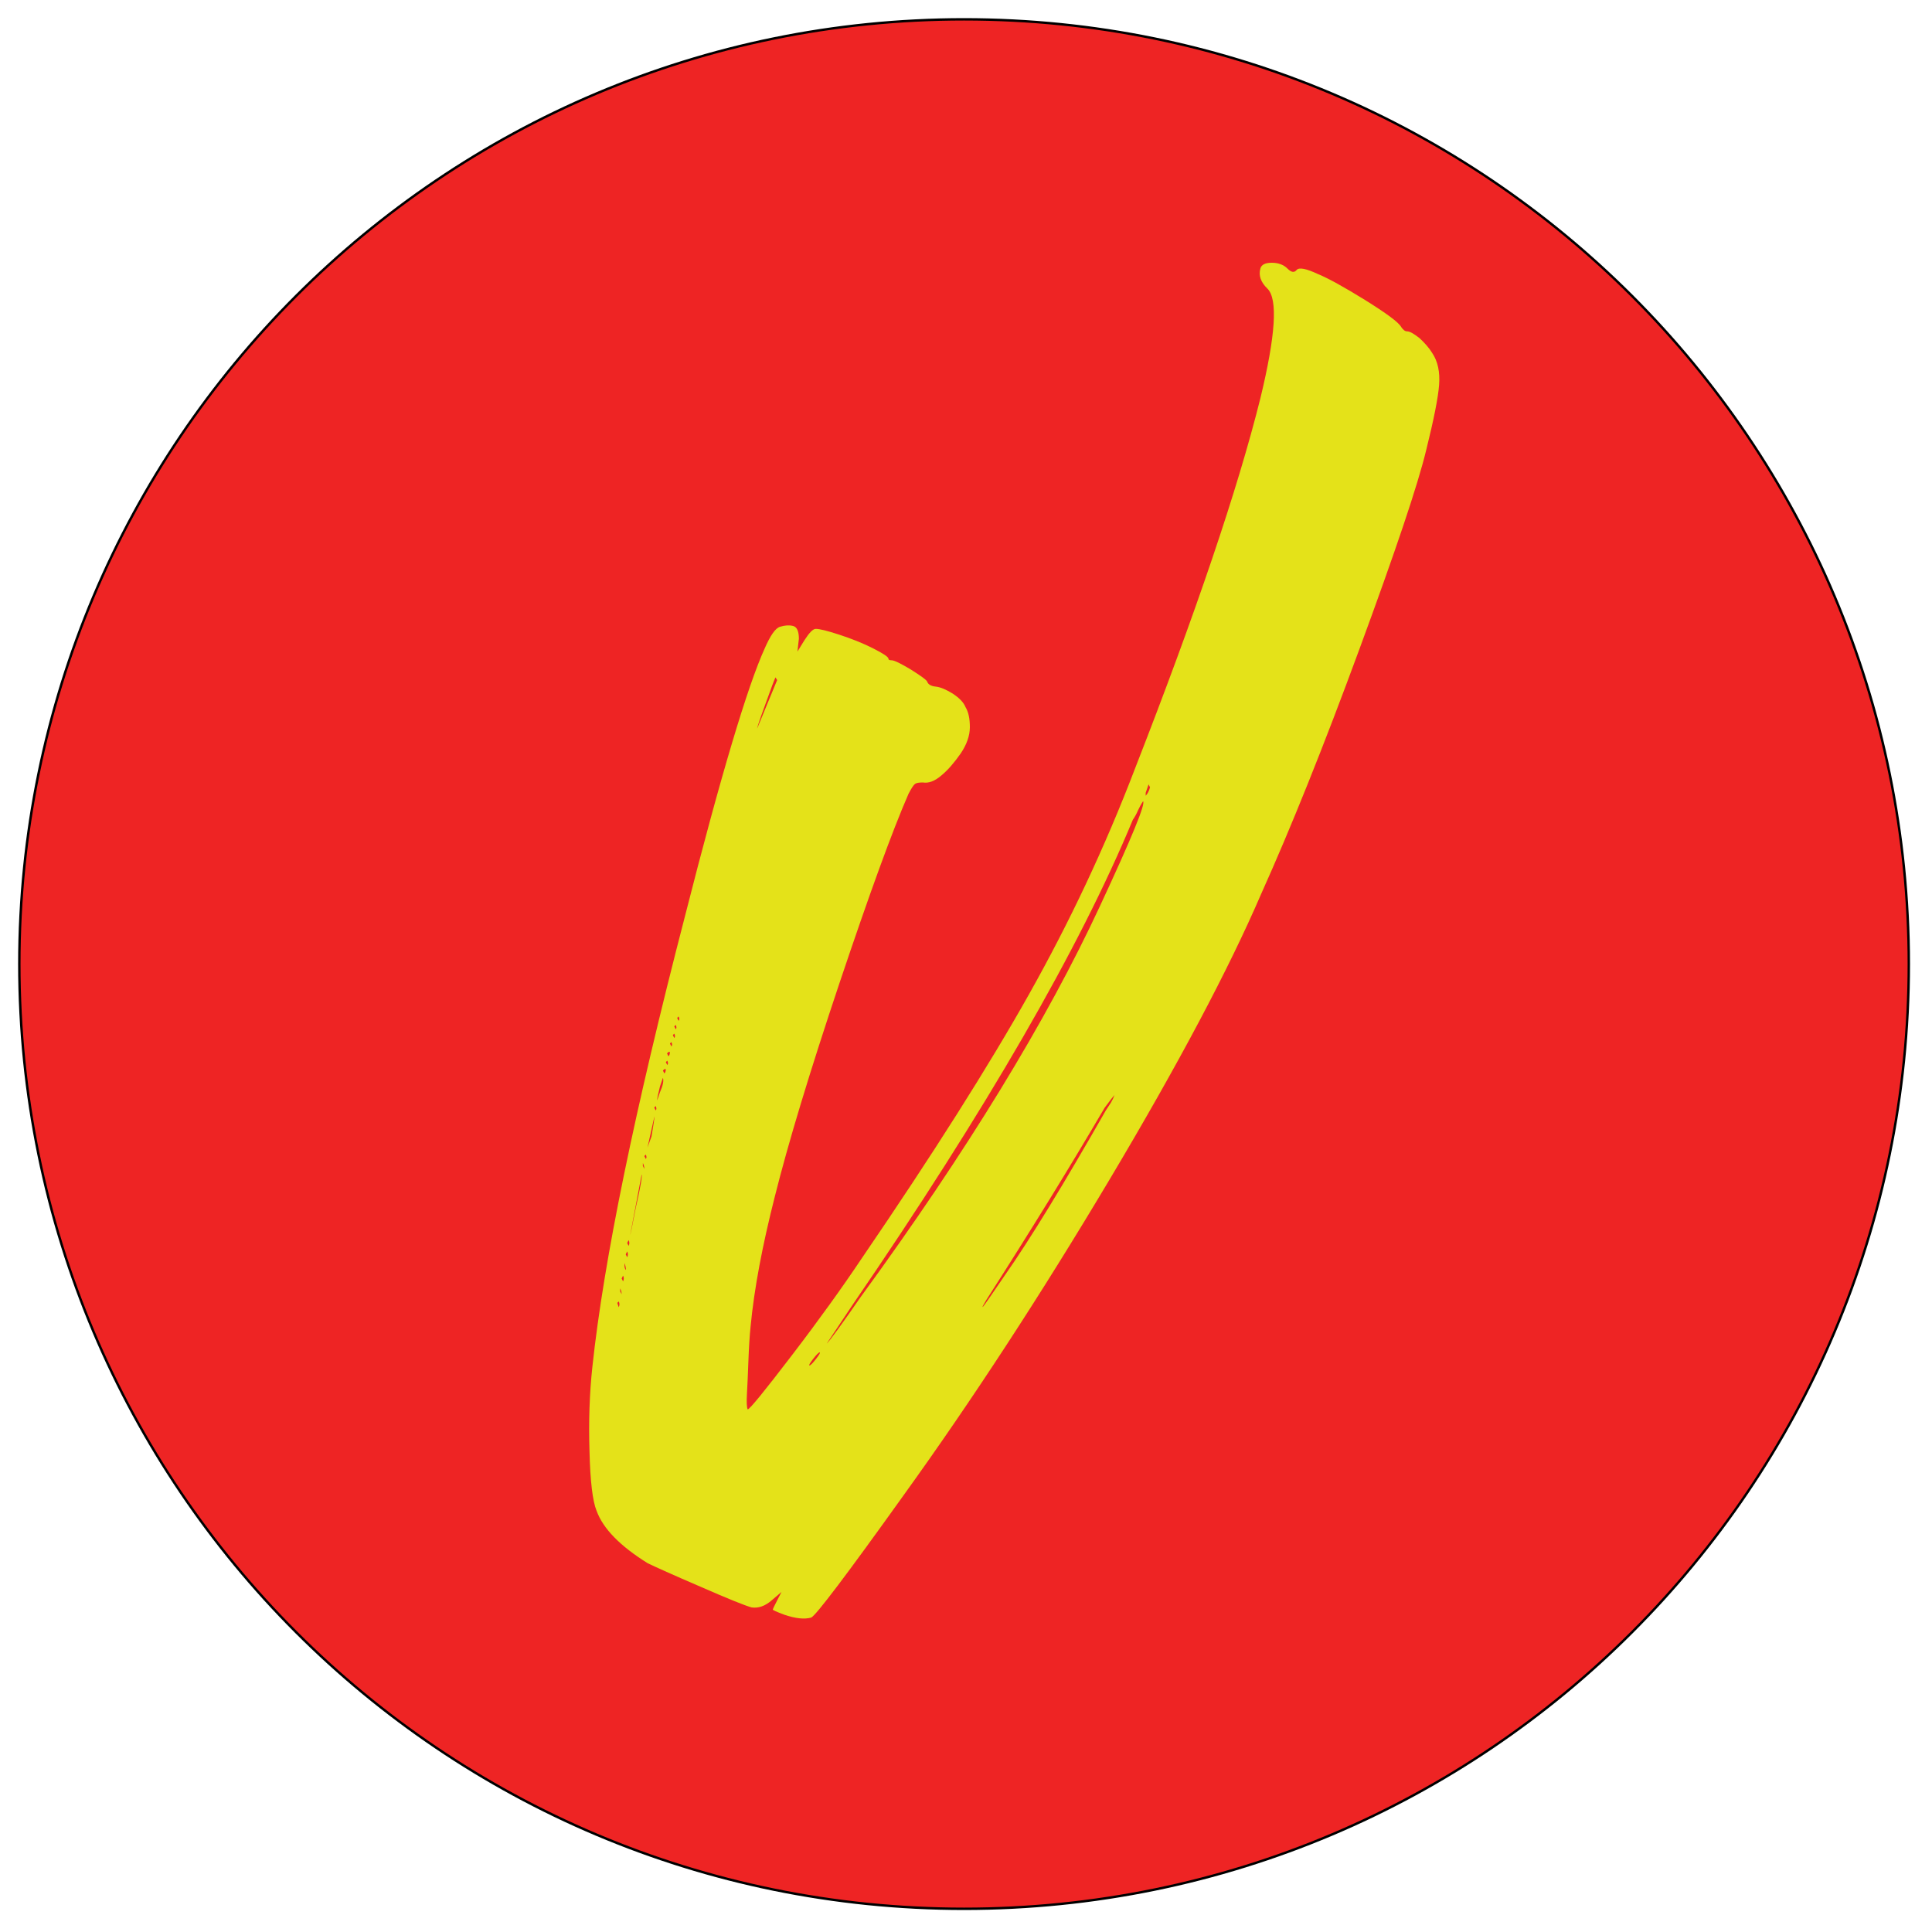
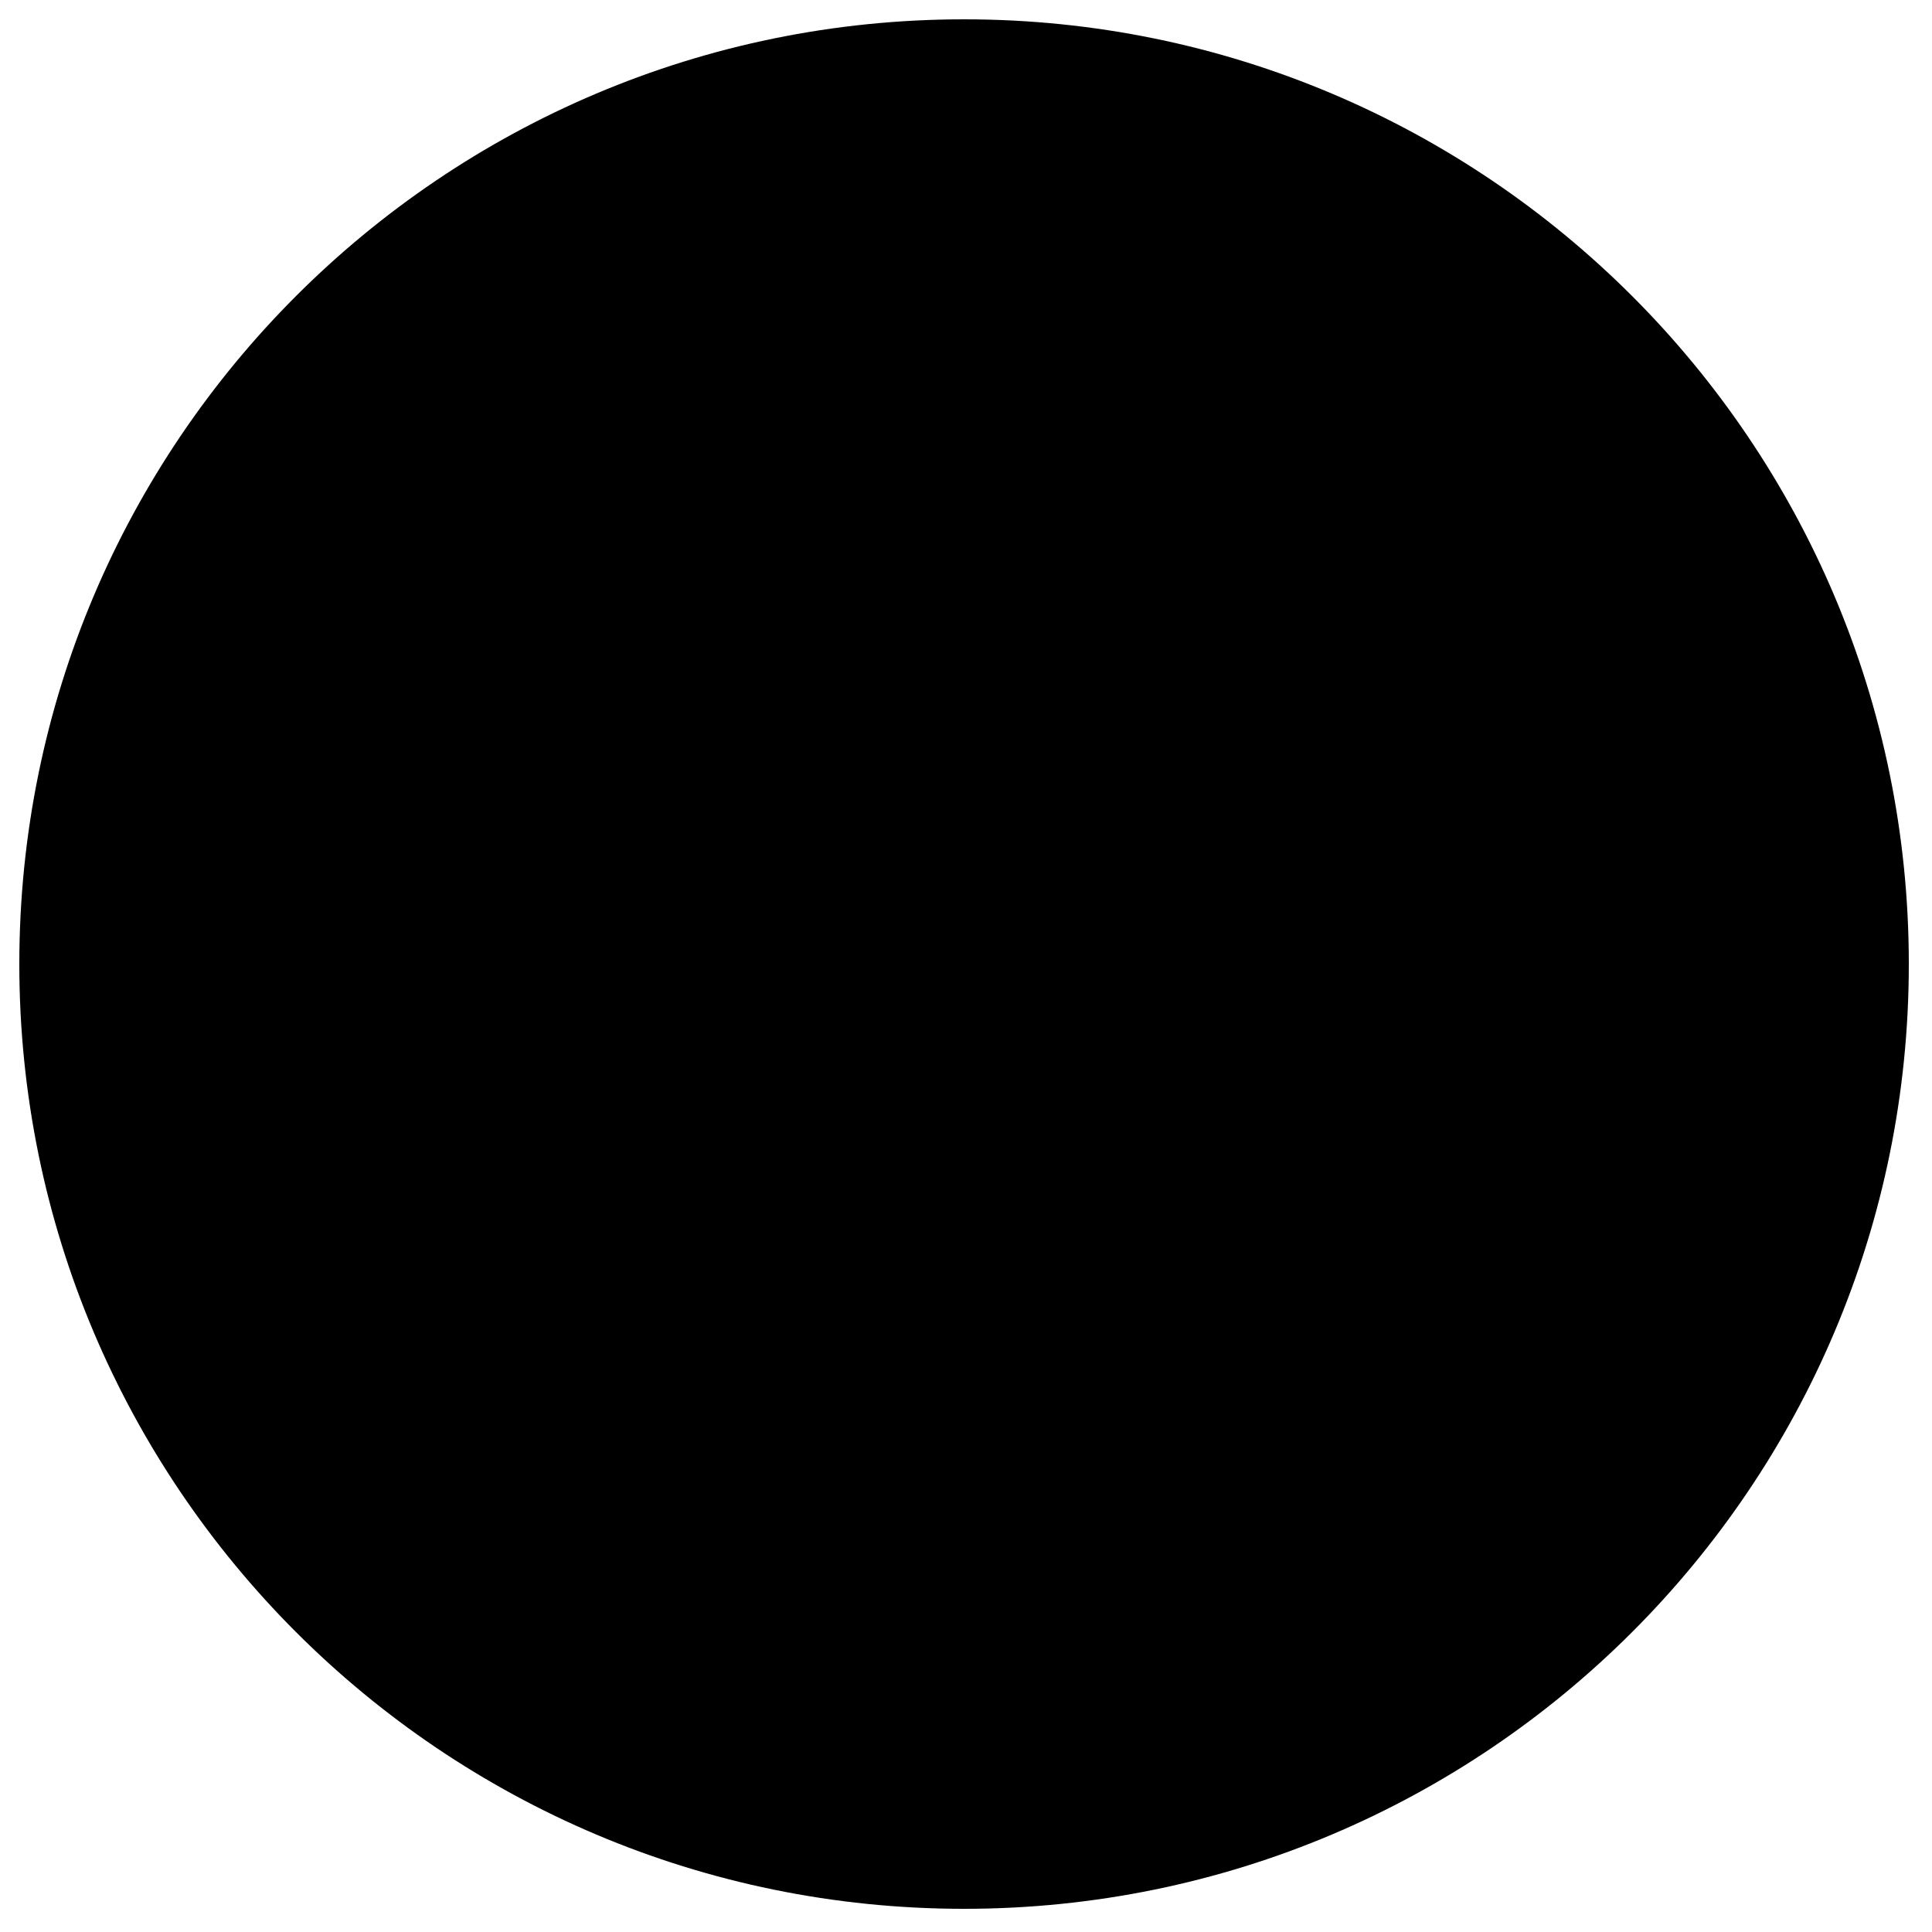
<svg xmlns="http://www.w3.org/2000/svg" version="1.1" id="Layer_1" x="0px" y="0px" viewBox="0 0 800 800" style="enable-background:new 0 0 800 800;" xml:space="preserve">
  <style type="text/css">
	.st0{fill:#EE2424;stroke:#000000;stroke-miterlimit:10;}
	.st1{enable-background:new    ;}
	.st2{fill:#E4E219;}
</style>
-   <circle class="st0" cx="399.2" cy="399.2" r="391.2" />
-   <g class="st1">
-     <path class="st2" d="M593,146.1c2.4,3.5,3.3,8,2.9,13.3c-0.4,5.3-2.2,14.3-5.3,26.8c-3.5,14.6-12.8,42.1-27.7,82.6   c-14.9,40.5-28.5,74.3-40.7,101.4c-13.4,31.1-34.3,70.5-62.8,118.3c-28.5,47.8-56.9,91.3-85.2,130.6c-23.6,33-36.4,49.9-38.3,50.7   c-2.8,0.8-6.5,0.4-11.2-1.2c-3.2-1.2-4.7-1.9-4.7-2.1c0-0.2,0.6-1.5,1.8-3.8l1.8-3.5l-4.1,3.5c-2.8,2.4-5.5,3.3-8.3,2.9   c-2.8-0.8-9.8-3.6-21.2-8.6c-11.4-4.9-18.7-8.2-21.8-9.7c-11.4-7.1-18.5-14.3-21.2-21.8c-1.6-3.9-2.6-12.1-2.9-24.5   c-0.4-12.4,0-24.1,1.2-35.1c4.7-44,17.5-106.2,38.3-186.4c14.9-58.6,26-95.5,33-110.9c2.4-5.5,4.5-8.6,6.5-9.1   c2-0.6,3.7-0.7,5.3-0.3c1.6,0.4,2.4,2.2,2.4,5.3l-0.6,5.3l2.9-4.7c2-3.1,3.5-4.7,4.7-4.7c1.6,0,4.8,0.8,9.7,2.4   c4.9,1.6,9.5,3.4,13.9,5.6c4.3,2.2,6.5,3.6,6.5,4.4c0,0.4,0.4,0.6,1.2,0.6c1.2,0,3.8,1.3,8,3.8c4.1,2.6,6.4,4.2,6.8,5   c0.4,1.2,1.6,1.9,3.5,2.1c2,0.2,4.3,1.2,7.1,2.9c2.7,1.8,4.5,3.6,5.3,5.6c1.2,2,1.8,4.7,1.8,8.3c0,3.5-1.3,7.2-3.8,10.9   c-2.6,3.7-5.2,6.8-8,9.1c-2.8,2.4-5.3,3.3-7.7,2.9c-1.6,0-2.7,0.2-3.2,0.6c-0.6,0.4-1.5,1.8-2.7,4.1c-6.7,15.3-16.2,41.5-28.6,78.4   c-12.4,37-21.3,66.5-26.8,88.5c-5.1,20.1-8.5,37.9-10,53.7c-0.4,3.9-0.7,8.7-0.9,14.2c-0.2,5.5-0.4,10-0.6,13.6   c-0.2,3.5-0.1,5.7,0.3,6.5c0.8,0,6.9-7.5,18.3-22.4c11.4-14.9,21-28.3,28.9-40.1c29.5-43.2,52.6-79.7,69.3-109.4   c16.7-29.7,31.4-60.8,43.9-93.5c25.2-64.5,42.5-115.6,51.9-153.3c6.3-26,7.3-41.1,2.9-45.4c-2.8-2.7-3.7-5.5-2.9-8.3   c0.4-1.6,2-2.4,4.7-2.4c2.7,0,4.9,0.8,6.5,2.4c1.6,1.6,2.8,1.8,3.8,0.6c1-1.2,4-0.6,9.1,1.8c3.9,1.6,10.3,5.1,19.2,10.6   c8.8,5.5,13.9,9.2,15,11.2c0.8,1.2,1.6,1.8,2.4,1.8c1.2,0,2.9,1,5.3,2.9C590,142.1,591.8,144.1,593,146.1z M256.2,538.9l-0.6,0.6   l0.6,1.8C256.6,540.4,256.6,539.7,256.2,538.9z M257.4,535.9c0-0.8-0.2-1.6-0.6-2.4v1.2L257.4,535.9z M258,530.6   c0.4-0.8,0.4-1.6,0-2.4l-0.6,1.2L258,530.6z M259.2,525.9c0-0.8-0.2-1.8-0.6-2.9v1.2C258.6,524.9,258.8,525.5,259.2,525.9z    M259.7,520.6c0.4-0.8,0.4-1.6,0-2.4l-0.6,1.2L259.7,520.6z M260.3,515.9c0.4-0.8,0.4-1.6,0-2.4l-0.6,1.2L260.3,515.9z    M263.3,499.9c2-8.6,2.7-13.2,2.4-13.6l-4.7,24.8C260.9,511.9,261.7,508.2,263.3,499.9z M266.8,484c0-0.8-0.2-1.6-0.6-2.4v1.2   L266.8,484z M267.4,479.9c0.4-0.4,0.4-1,0-1.8l-0.6,0.6L267.4,479.9z M269.8,470.5c0.8-4.7,1.2-7.5,1.2-8.3l-2.9,13L269.8,470.5z    M271.5,459.8c0.4-0.4,0.4-1,0-1.8l-0.6,0.6L271.5,459.8z M273.3,452.2c1.2-2.7,1.6-4.7,1.2-5.9l-1.2,3.5c-0.8,3.2-1.2,5.1-1.2,5.9   L273.3,452.2z M275.1,444.5c0.4-0.4,0.6-1,0.6-1.8h-0.6l-0.6,0.6L275.1,444.5z M276.3,441c0.4-0.4,0.4-1,0-1.8l-0.6,0.6L276.3,441z    M276.8,437.4c0.4-0.4,0.6-1,0.6-1.8h-0.6l-0.6,0.6L276.8,437.4z M278,433.3c0.4-0.4,0.4-1,0-1.8l-0.6,0.6L278,433.3z M279.2,429.8   c0.4-0.4,0.4-1,0-1.8l-0.6,0.6L279.2,429.8z M279.8,426.2c0.4-0.4,0.4-1,0-1.8l-0.6,0.6L279.8,426.2z M281,422.7   c0.4-0.4,0.4-1,0-1.8l-0.6,0.6L281,422.7z M321.1,280.5c-0.4,0.8-1.8,4.4-4.1,10.9c-2.4,6.5-3.5,9.9-3.5,10.3l8.3-20.1L321.1,280.5   z M335.2,565.4c0.4,0,1.3-0.9,2.7-2.7c1.4-1.8,1.9-2.7,1.5-2.7c-0.4,0-1.3,0.9-2.7,2.7C335.3,564.5,334.8,565.4,335.2,565.4z    M455.6,374.9c13-27.9,18.9-42.3,17.7-43.1c-0.8,1.2-1.5,2.5-2.1,3.8c-0.6,1.4-1.3,2.7-2.1,3.8c-22,53.1-60.7,120.1-116.2,201.1   l-10.6,15.9c1.6-1.6,6.3-8.1,14.2-19.5C400.5,476.6,433.5,422.5,455.6,374.9z M457.9,459.8c0.8-1.2,1.5-2.3,2.1-3.2   c0.6-1,1.1-2.1,1.5-3.2c-0.4,0.4-1.8,2.2-4.1,5.3c-13.8,23.6-30.1,50.1-49,79.6c-1.2,2-1.7,2.9-1.5,2.9c0.2,0,3.2-4.3,9.1-13   C426.7,512.9,440.6,490.1,457.9,459.8z M476.2,326l-0.6-1.2c-0.4,1.2-0.8,2.4-1.2,3.5v1.2C475.2,328.7,475.8,327.5,476.2,326z" />
+   <circle className="st0" cx="399.2" cy="399.2" r="391.2" />
+   <g className="st1">
+     <path className="st2" d="M593,146.1c2.4,3.5,3.3,8,2.9,13.3c-0.4,5.3-2.2,14.3-5.3,26.8c-3.5,14.6-12.8,42.1-27.7,82.6   c-14.9,40.5-28.5,74.3-40.7,101.4c-13.4,31.1-34.3,70.5-62.8,118.3c-28.5,47.8-56.9,91.3-85.2,130.6c-23.6,33-36.4,49.9-38.3,50.7   c-2.8,0.8-6.5,0.4-11.2-1.2c-3.2-1.2-4.7-1.9-4.7-2.1c0-0.2,0.6-1.5,1.8-3.8l1.8-3.5l-4.1,3.5c-2.8,2.4-5.5,3.3-8.3,2.9   c-2.8-0.8-9.8-3.6-21.2-8.6c-11.4-4.9-18.7-8.2-21.8-9.7c-11.4-7.1-18.5-14.3-21.2-21.8c-1.6-3.9-2.6-12.1-2.9-24.5   c-0.4-12.4,0-24.1,1.2-35.1c4.7-44,17.5-106.2,38.3-186.4c14.9-58.6,26-95.5,33-110.9c2.4-5.5,4.5-8.6,6.5-9.1   c2-0.6,3.7-0.7,5.3-0.3c1.6,0.4,2.4,2.2,2.4,5.3l-0.6,5.3l2.9-4.7c2-3.1,3.5-4.7,4.7-4.7c1.6,0,4.8,0.8,9.7,2.4   c4.9,1.6,9.5,3.4,13.9,5.6c4.3,2.2,6.5,3.6,6.5,4.4c0,0.4,0.4,0.6,1.2,0.6c1.2,0,3.8,1.3,8,3.8c4.1,2.6,6.4,4.2,6.8,5   c0.4,1.2,1.6,1.9,3.5,2.1c2,0.2,4.3,1.2,7.1,2.9c2.7,1.8,4.5,3.6,5.3,5.6c1.2,2,1.8,4.7,1.8,8.3c0,3.5-1.3,7.2-3.8,10.9   c-2.6,3.7-5.2,6.8-8,9.1c-2.8,2.4-5.3,3.3-7.7,2.9c-1.6,0-2.7,0.2-3.2,0.6c-0.6,0.4-1.5,1.8-2.7,4.1c-6.7,15.3-16.2,41.5-28.6,78.4   c-12.4,37-21.3,66.5-26.8,88.5c-5.1,20.1-8.5,37.9-10,53.7c-0.4,3.9-0.7,8.7-0.9,14.2c-0.2,5.5-0.4,10-0.6,13.6   c-0.2,3.5-0.1,5.7,0.3,6.5c0.8,0,6.9-7.5,18.3-22.4c11.4-14.9,21-28.3,28.9-40.1c29.5-43.2,52.6-79.7,69.3-109.4   c16.7-29.7,31.4-60.8,43.9-93.5c25.2-64.5,42.5-115.6,51.9-153.3c6.3-26,7.3-41.1,2.9-45.4c-2.8-2.7-3.7-5.5-2.9-8.3   c0.4-1.6,2-2.4,4.7-2.4c2.7,0,4.9,0.8,6.5,2.4c1.6,1.6,2.8,1.8,3.8,0.6c1-1.2,4-0.6,9.1,1.8c3.9,1.6,10.3,5.1,19.2,10.6   c8.8,5.5,13.9,9.2,15,11.2c0.8,1.2,1.6,1.8,2.4,1.8c1.2,0,2.9,1,5.3,2.9C590,142.1,591.8,144.1,593,146.1z M256.2,538.9l-0.6,0.6   l0.6,1.8C256.6,540.4,256.6,539.7,256.2,538.9z M257.4,535.9c0-0.8-0.2-1.6-0.6-2.4v1.2L257.4,535.9z M258,530.6   c0.4-0.8,0.4-1.6,0-2.4l-0.6,1.2L258,530.6z M259.2,525.9c0-0.8-0.2-1.8-0.6-2.9v1.2C258.6,524.9,258.8,525.5,259.2,525.9z    M259.7,520.6c0.4-0.8,0.4-1.6,0-2.4l-0.6,1.2L259.7,520.6z M260.3,515.9c0.4-0.8,0.4-1.6,0-2.4l-0.6,1.2L260.3,515.9z    M263.3,499.9c2-8.6,2.7-13.2,2.4-13.6l-4.7,24.8C260.9,511.9,261.7,508.2,263.3,499.9z M266.8,484c0-0.8-0.2-1.6-0.6-2.4v1.2   L266.8,484z M267.4,479.9c0.4-0.4,0.4-1,0-1.8l-0.6,0.6L267.4,479.9z M269.8,470.5c0.8-4.7,1.2-7.5,1.2-8.3l-2.9,13L269.8,470.5z    M271.5,459.8c0.4-0.4,0.4-1,0-1.8l-0.6,0.6L271.5,459.8z M273.3,452.2c1.2-2.7,1.6-4.7,1.2-5.9l-1.2,3.5c-0.8,3.2-1.2,5.1-1.2,5.9   L273.3,452.2z M275.1,444.5c0.4-0.4,0.6-1,0.6-1.8h-0.6l-0.6,0.6L275.1,444.5z M276.3,441c0.4-0.4,0.4-1,0-1.8l-0.6,0.6L276.3,441z    M276.8,437.4c0.4-0.4,0.6-1,0.6-1.8h-0.6l-0.6,0.6L276.8,437.4z M278,433.3c0.4-0.4,0.4-1,0-1.8l-0.6,0.6L278,433.3z M279.2,429.8   c0.4-0.4,0.4-1,0-1.8l-0.6,0.6L279.2,429.8z M279.8,426.2c0.4-0.4,0.4-1,0-1.8l-0.6,0.6L279.8,426.2z M281,422.7   c0.4-0.4,0.4-1,0-1.8l-0.6,0.6L281,422.7z M321.1,280.5c-0.4,0.8-1.8,4.4-4.1,10.9c-2.4,6.5-3.5,9.9-3.5,10.3l8.3-20.1L321.1,280.5   z M335.2,565.4c0.4,0,1.3-0.9,2.7-2.7c1.4-1.8,1.9-2.7,1.5-2.7c-0.4,0-1.3,0.9-2.7,2.7C335.3,564.5,334.8,565.4,335.2,565.4z    M455.6,374.9c13-27.9,18.9-42.3,17.7-43.1c-0.8,1.2-1.5,2.5-2.1,3.8c-0.6,1.4-1.3,2.7-2.1,3.8c-22,53.1-60.7,120.1-116.2,201.1   l-10.6,15.9c1.6-1.6,6.3-8.1,14.2-19.5C400.5,476.6,433.5,422.5,455.6,374.9z M457.9,459.8c0.8-1.2,1.5-2.3,2.1-3.2   c0.6-1,1.1-2.1,1.5-3.2c-0.4,0.4-1.8,2.2-4.1,5.3c-13.8,23.6-30.1,50.1-49,79.6c-1.2,2-1.7,2.9-1.5,2.9c0.2,0,3.2-4.3,9.1-13   C426.7,512.9,440.6,490.1,457.9,459.8z M476.2,326l-0.6-1.2c-0.4,1.2-0.8,2.4-1.2,3.5v1.2C475.2,328.7,475.8,327.5,476.2,326z" />
  </g>
</svg>
